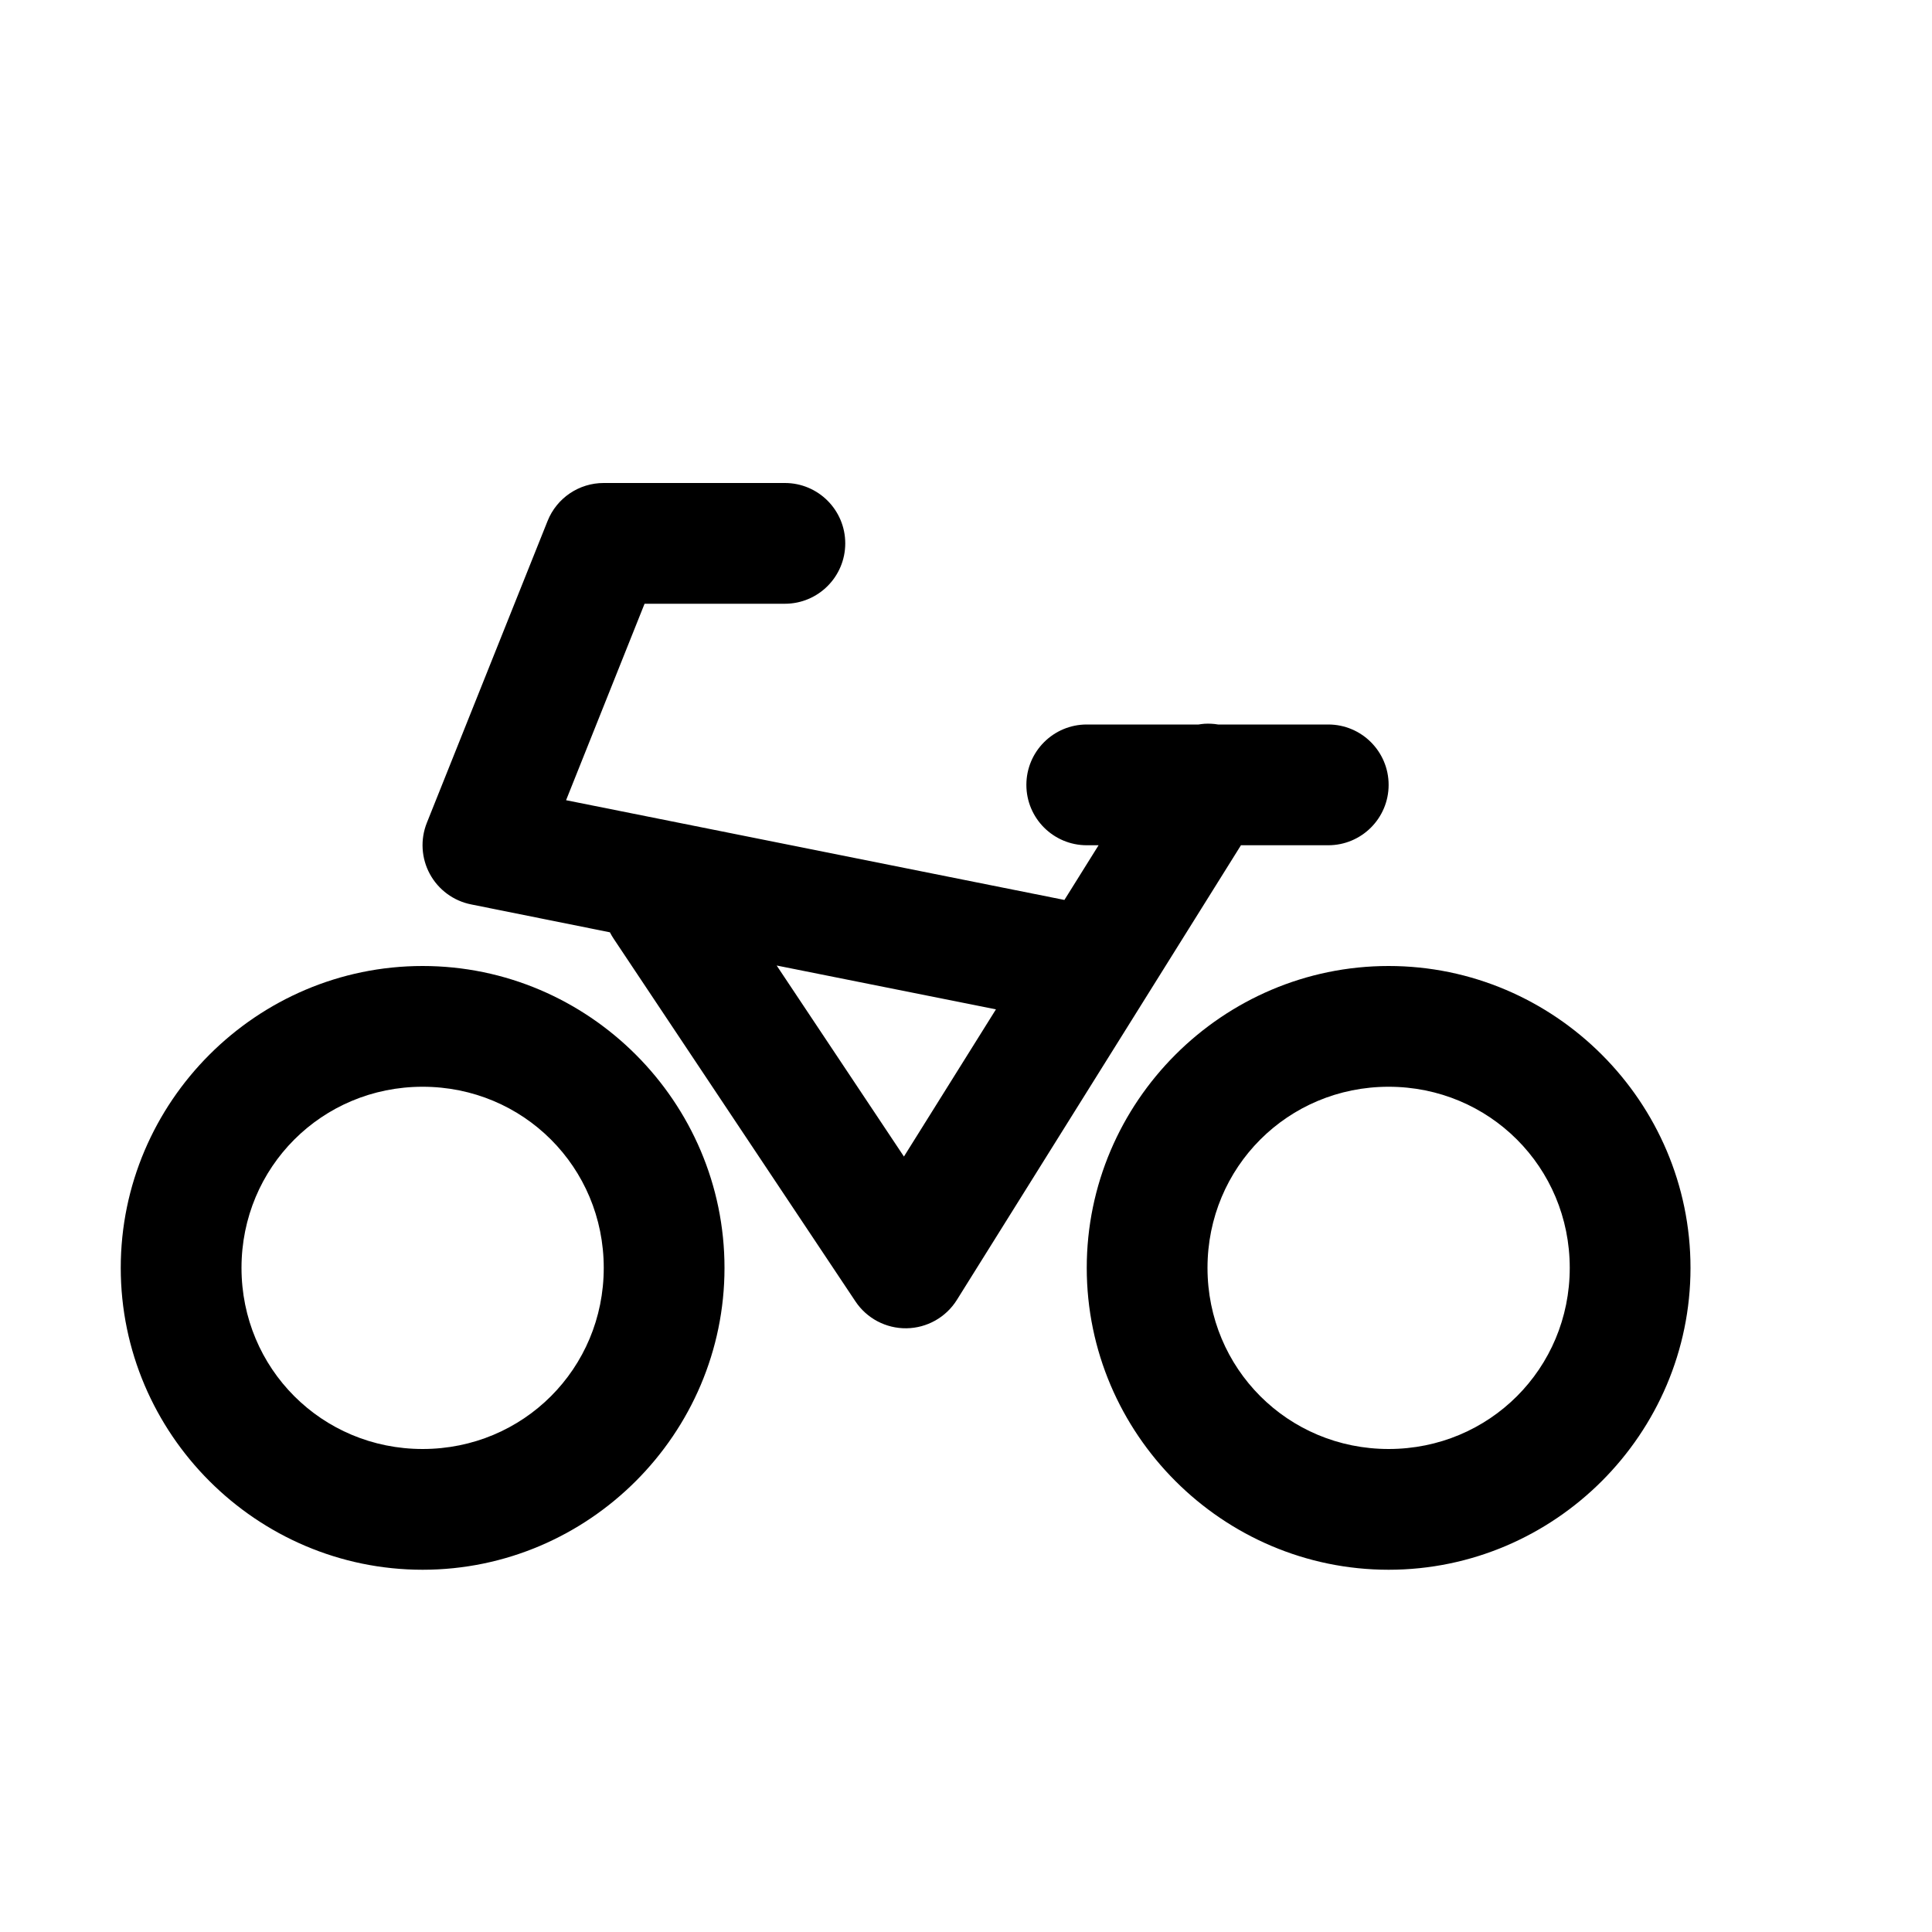
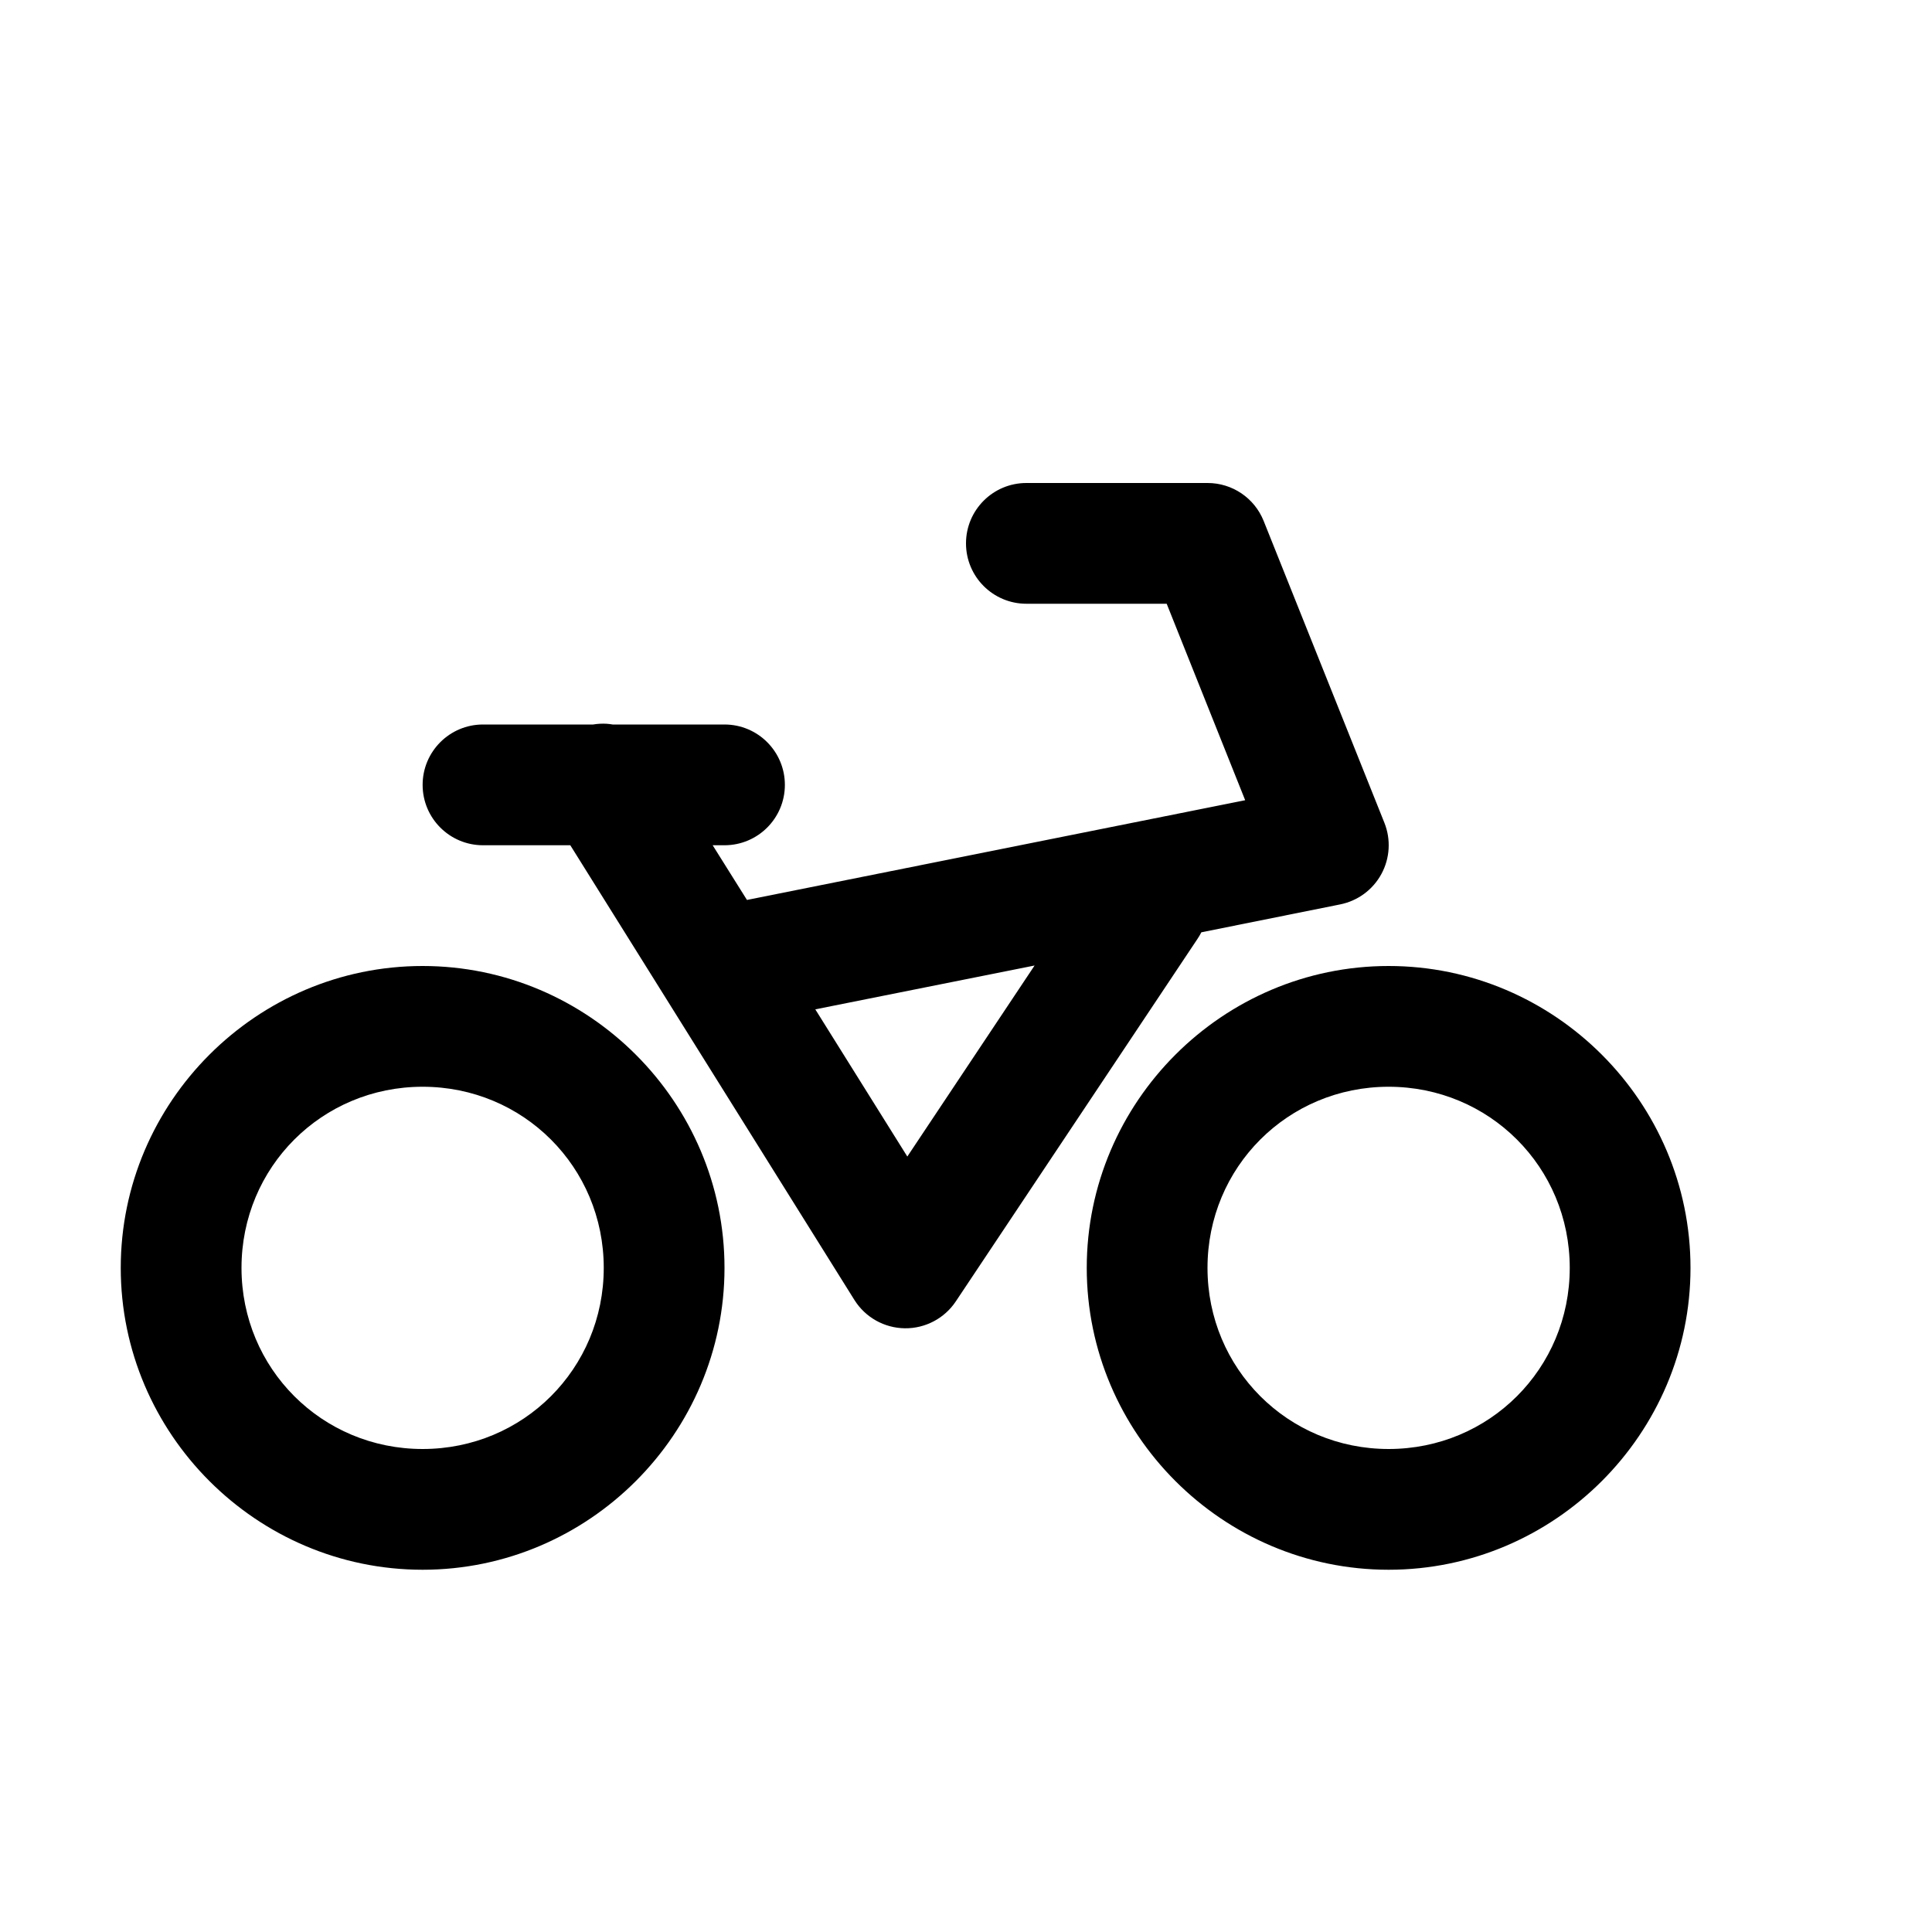
<svg xmlns="http://www.w3.org/2000/svg" width="16" height="16">
-   <path d="M 5.0,4.0 A 0.5,0.5 0.0 0,0 4.535,4.314 L 3.535,6.814 A 0.5,0.5 0.0 0,0 3.902,7.49 L 5.051,7.721 A 0.5,0.5 0.0 0,0 5.084,7.777 L 7.084,10.777 A 0.5,0.5 0.0 0,0 7.924,10.766 L 10.277,7.0 L 11.0,7.0 A 0.5,0.5 0.0 1,0 11.0,6.0 L 10.088,6.0 A 0.5,0.5 0.0 0,0 9.975,5.994 A 0.5,0.5 0.0 0,0 9.926,6.0 L 9.0,6.0 A 0.5,0.5 0.0 1,0 9.0,7.0 L 9.098,7.0 L 8.815,7.453 L 4.688,6.627 L 5.338,5.0 L 6.5,5.0 A 0.5,0.5 0.0 1,0 6.5,4.0 L 5.0,4.0 M 6.432,7.996 L 8.248,8.359 L 7.486,9.578 L 6.432,7.996 M 3.5,8.0 C 2.125,8.0 1.0,9.125 1.0,10.5 C 1.0,11.875 2.125,13.0 3.5,13.0 C 4.875,13.0 6.0,11.875 6.0,10.5 C 6.0,9.125 4.875,8.0 3.5,8.0 M 11.5,8.0 C 10.125,8.0 9.0,9.125 9.0,10.5 C 9.0,11.875 10.125,13.0 11.5,13.0 C 12.875,13.0 14.0,11.875 14.0,10.5 C 14.0,9.125 12.875,8.0 11.5,8.0 M 3.5,9.0 C 4.334,9.0 5.0,9.666 5.0,10.5 C 5.0,11.334 4.334,12.0 3.5,12.0 C 2.666,12.0 2.0,11.334 2.0,10.5 C 2.0,9.666 2.666,9.0 3.5,9.0 M 11.5,9.0 C 12.334,9.0 13.0,9.666 13.0,10.5 C 13.0,11.334 12.334,12.0 11.5,12.0 C 10.666,12.0 10.0,11.334 10.0,10.5 C 10.0,9.666 10.666,9.0 11.5,9.0" fill="#000" />
+   <path d="M 10.0,4.0 A 0.5,0.5 0.0 0,1 10.465,4.314 L 11.465,6.814 A 0.5,0.5 0.0 0,1 11.098,7.49 L 9.949,7.721 A 0.5,0.5 0.0 0,1 9.916,7.777 L 7.916,10.777 A 0.5,0.5 0.0 0,1 7.076,10.766 L 4.723,7.0 L 4.0,7.0 A 0.5,0.5 0.0 1,1 4.0,6.0 L 4.912,6.0 A 0.5,0.5 0.0 0,1 5.025,5.994 A 0.5,0.5 0.0 0,1 5.074,6.0 L 6.0,6.0 A 0.5,0.5 0.0 1,1 6.0,7.0 L 5.902,7.0 L 6.186,7.453 L 10.312,6.627 L 9.662,5.0 L 8.5,5.0 A 0.5,0.5 0.0 1,1 8.5,4.0 L 10.0,4.0 M 8.568,7.996 L 6.752,8.359 L 7.514,9.578 L 8.568,7.996 M 11.5,8.0 C 12.875,8.0 14.0,9.125 14.0,10.5 C 14.0,11.875 12.875,13.0 11.5,13.0 C 10.125,13.0 9.0,11.875 9.0,10.5 C 9.0,9.125 10.125,8.0 11.5,8.0 M 3.5,8.0 C 4.875,8.0 6.0,9.125 6.0,10.5 C 6.0,11.875 4.875,13.0 3.5,13.0 C 2.125,13.0 1.0,11.875 1.0,10.5 C 1.0,9.125 2.125,8.0 3.5,8.0 M 11.5,9.0 C 10.666,9.0 10.0,9.666 10.0,10.5 C 10.0,11.334 10.666,12.0 11.5,12.0 C 12.334,12.0 13.0,11.334 13.0,10.5 C 13.0,9.666 12.334,9.0 11.5,9.0 M 3.5,9.0 C 2.666,9.0 2.0,9.666 2.0,10.5 C 2.0,11.334 2.666,12.0 3.5,12.0 C 4.334,12.0 5.0,11.334 5.0,10.5 C 5.0,9.666 4.334,9.0 3.5,9.0" fill="#000" />
</svg>
